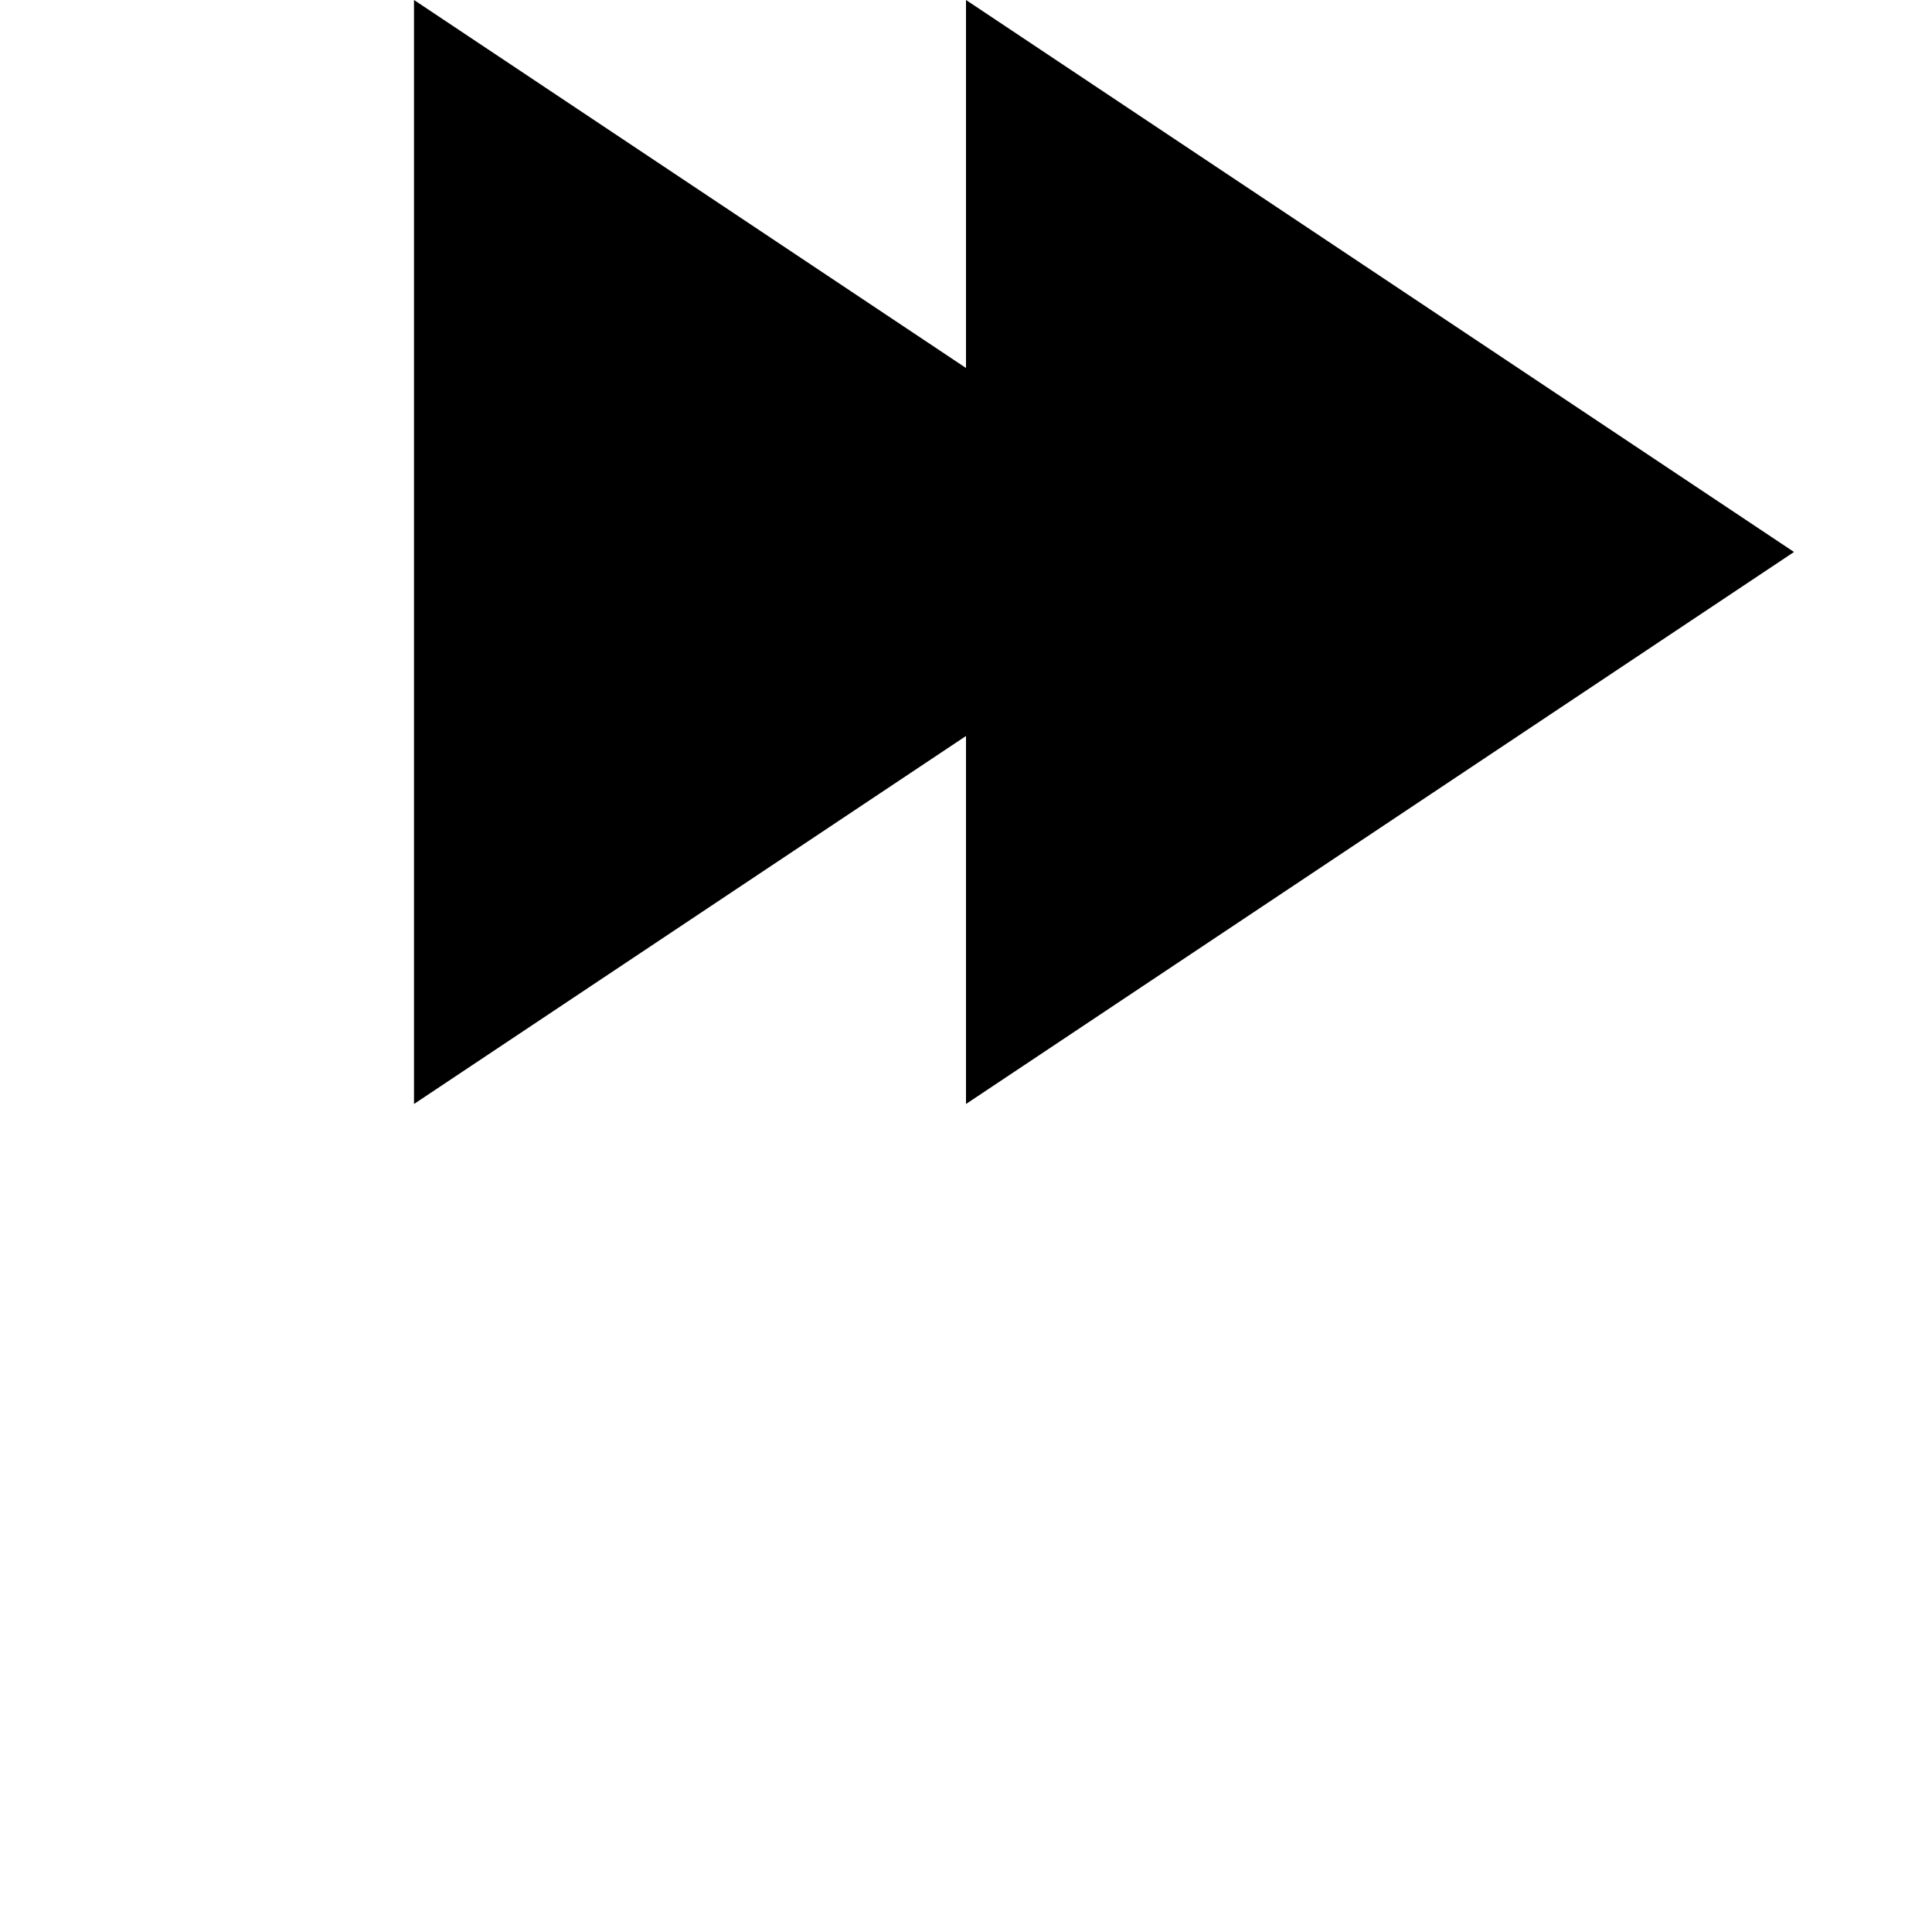
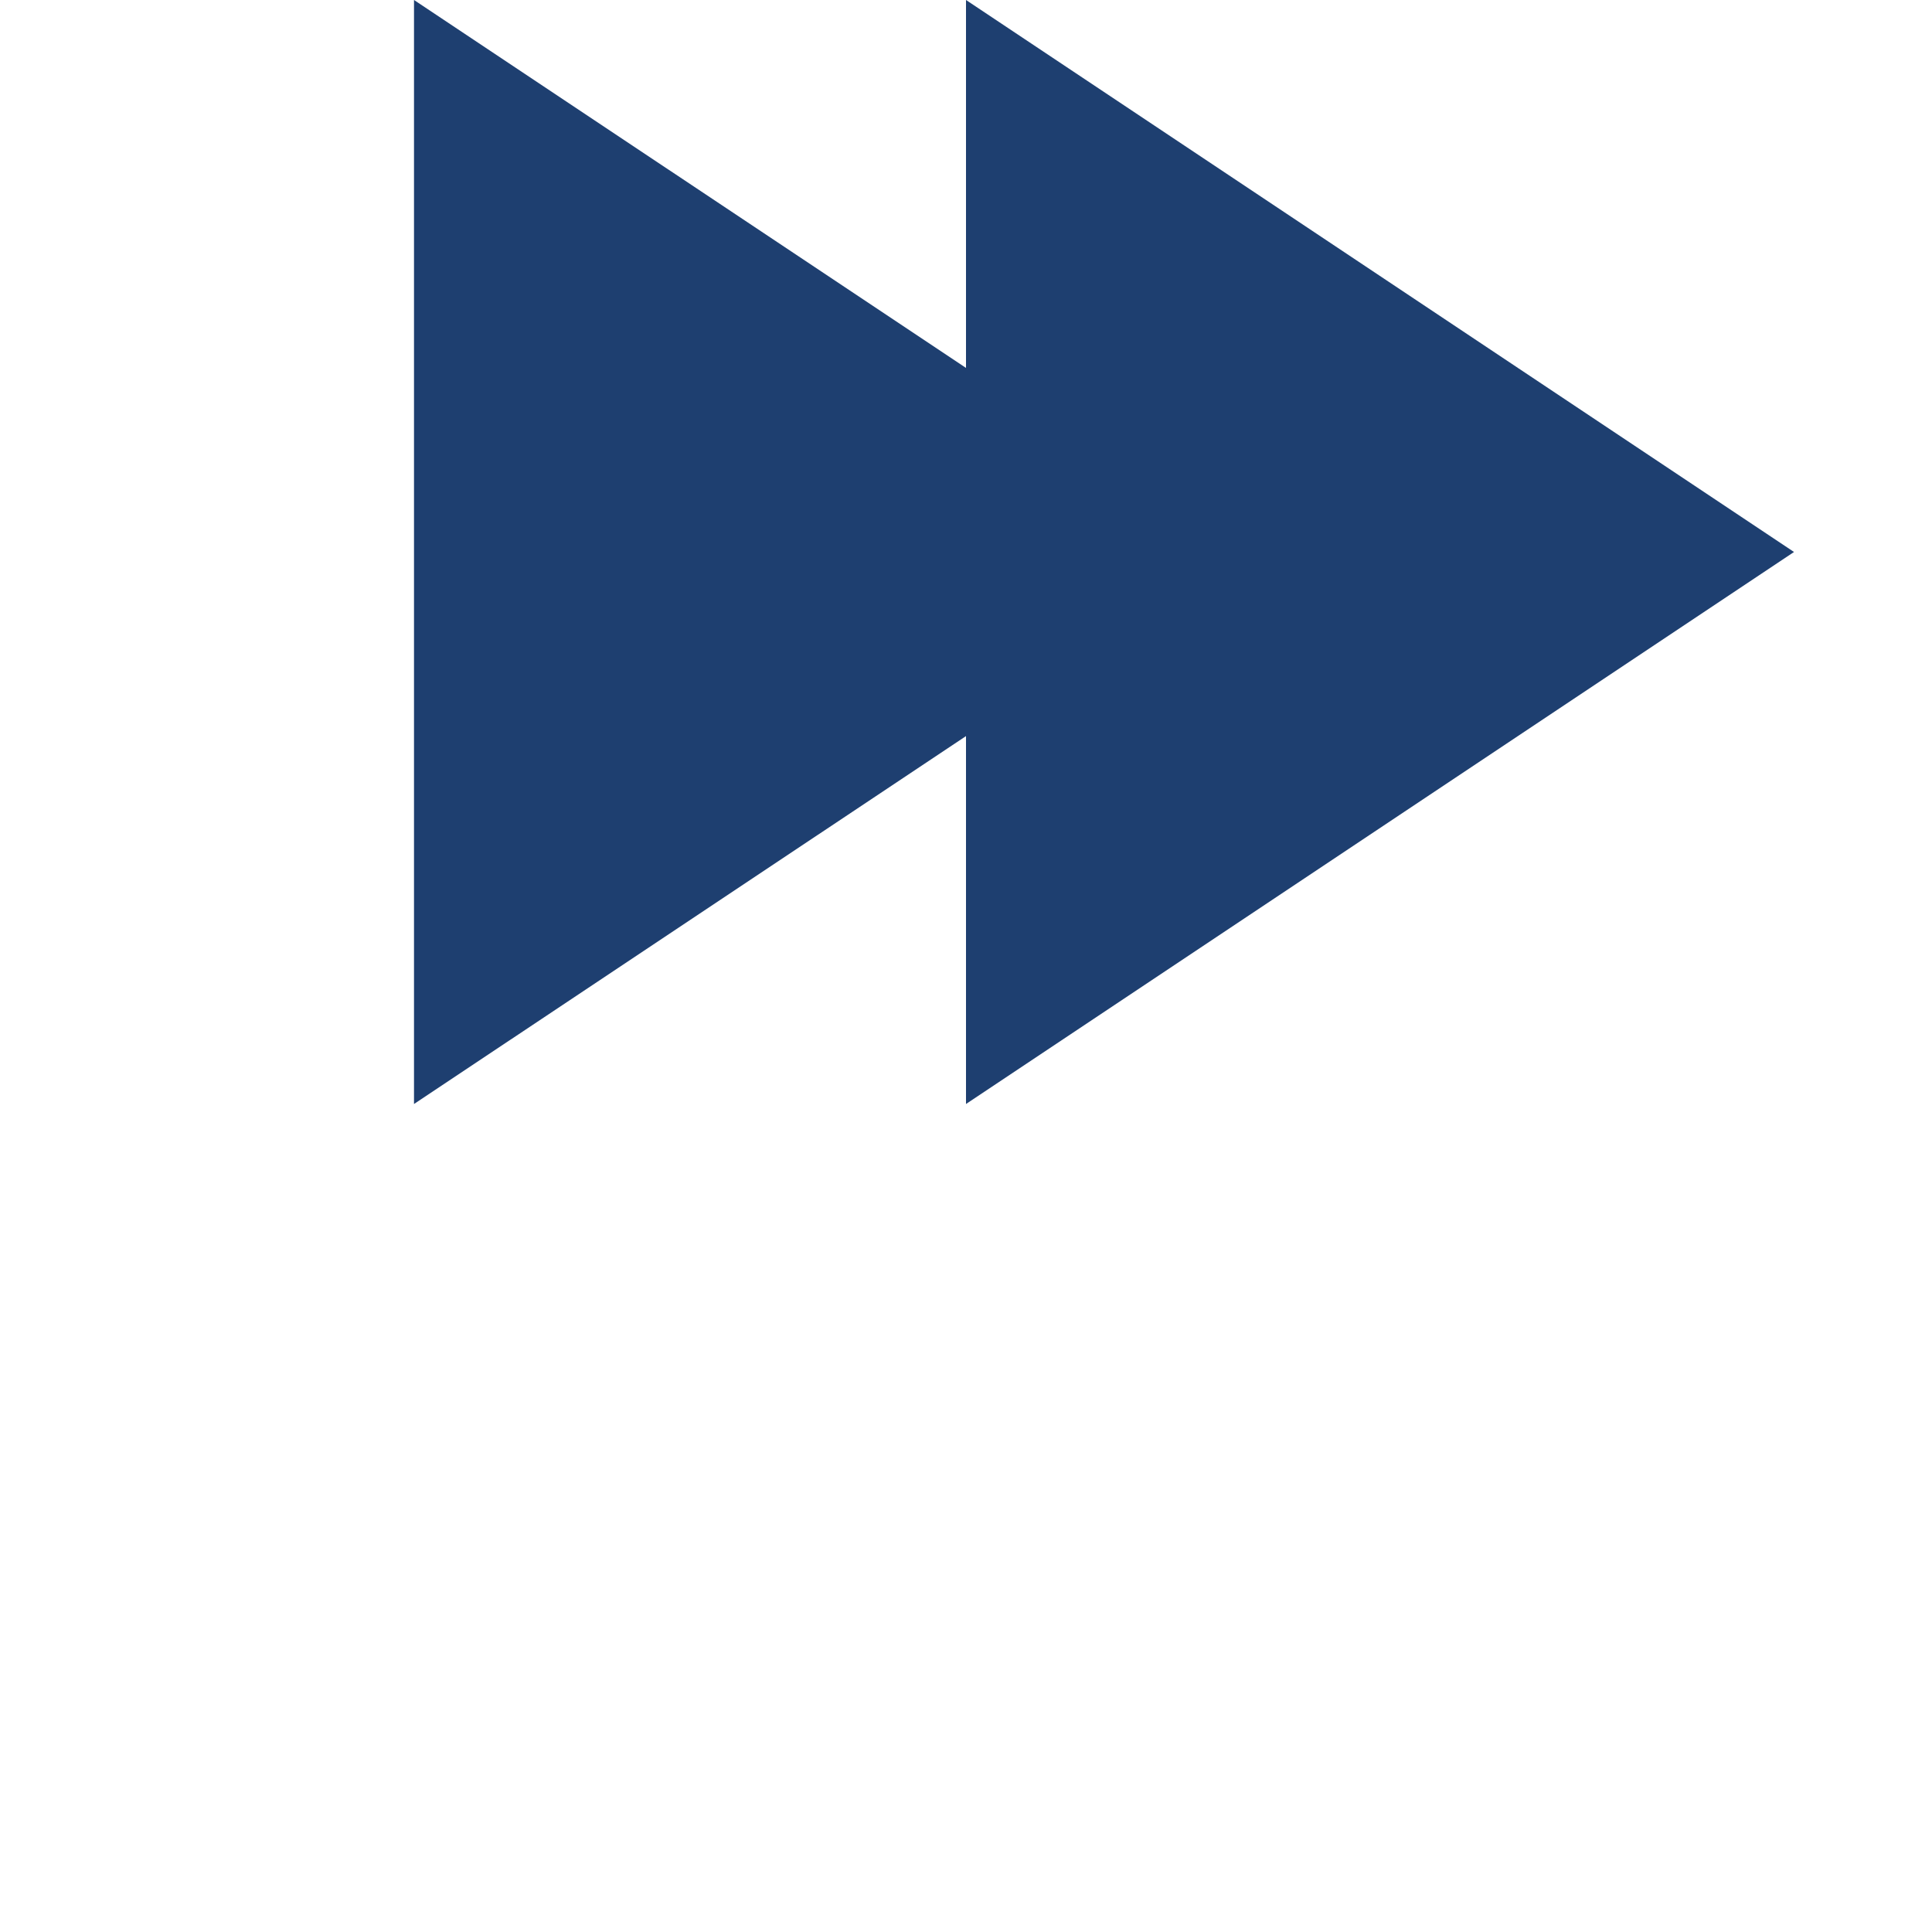
<svg xmlns="http://www.w3.org/2000/svg" width="14" height="14" id="svg2" version="1.1">
  <defs id="defs4" />
  <g id="layer1" transform="translate(0,-1038.362)">
-     <path style="fill:#000000;fill-rule:evenodd;stroke:none;stroke-width:1px;stroke-linecap:butt;stroke-linejoin:miter;stroke-opacity:1" d="m 3,1046.362 0,-8 6,4 z" id="path4178" />
-     <path id="path4205" d="m 7,1046.362 0,-8 6,4 z" style="fill:#000000;fill-rule:evenodd;stroke:none;stroke-width:1px;stroke-linecap:butt;stroke-linejoin:miter;stroke-opacity:1" />
+     <path style="fill:#1e3f70;fill-rule:evenodd;stroke:none;stroke-width:1px;stroke-linecap:butt;stroke-linejoin:miter;stroke-opacity:1;fill-opacity:1" d="M 3 0 L 3 8 L 7 5.334 L 7 8 L 13 4 L 7 0 L 7 2.666 L 3 0 z " transform="translate(0,1038.362)" id="path4178" />
  </g>
</svg>
